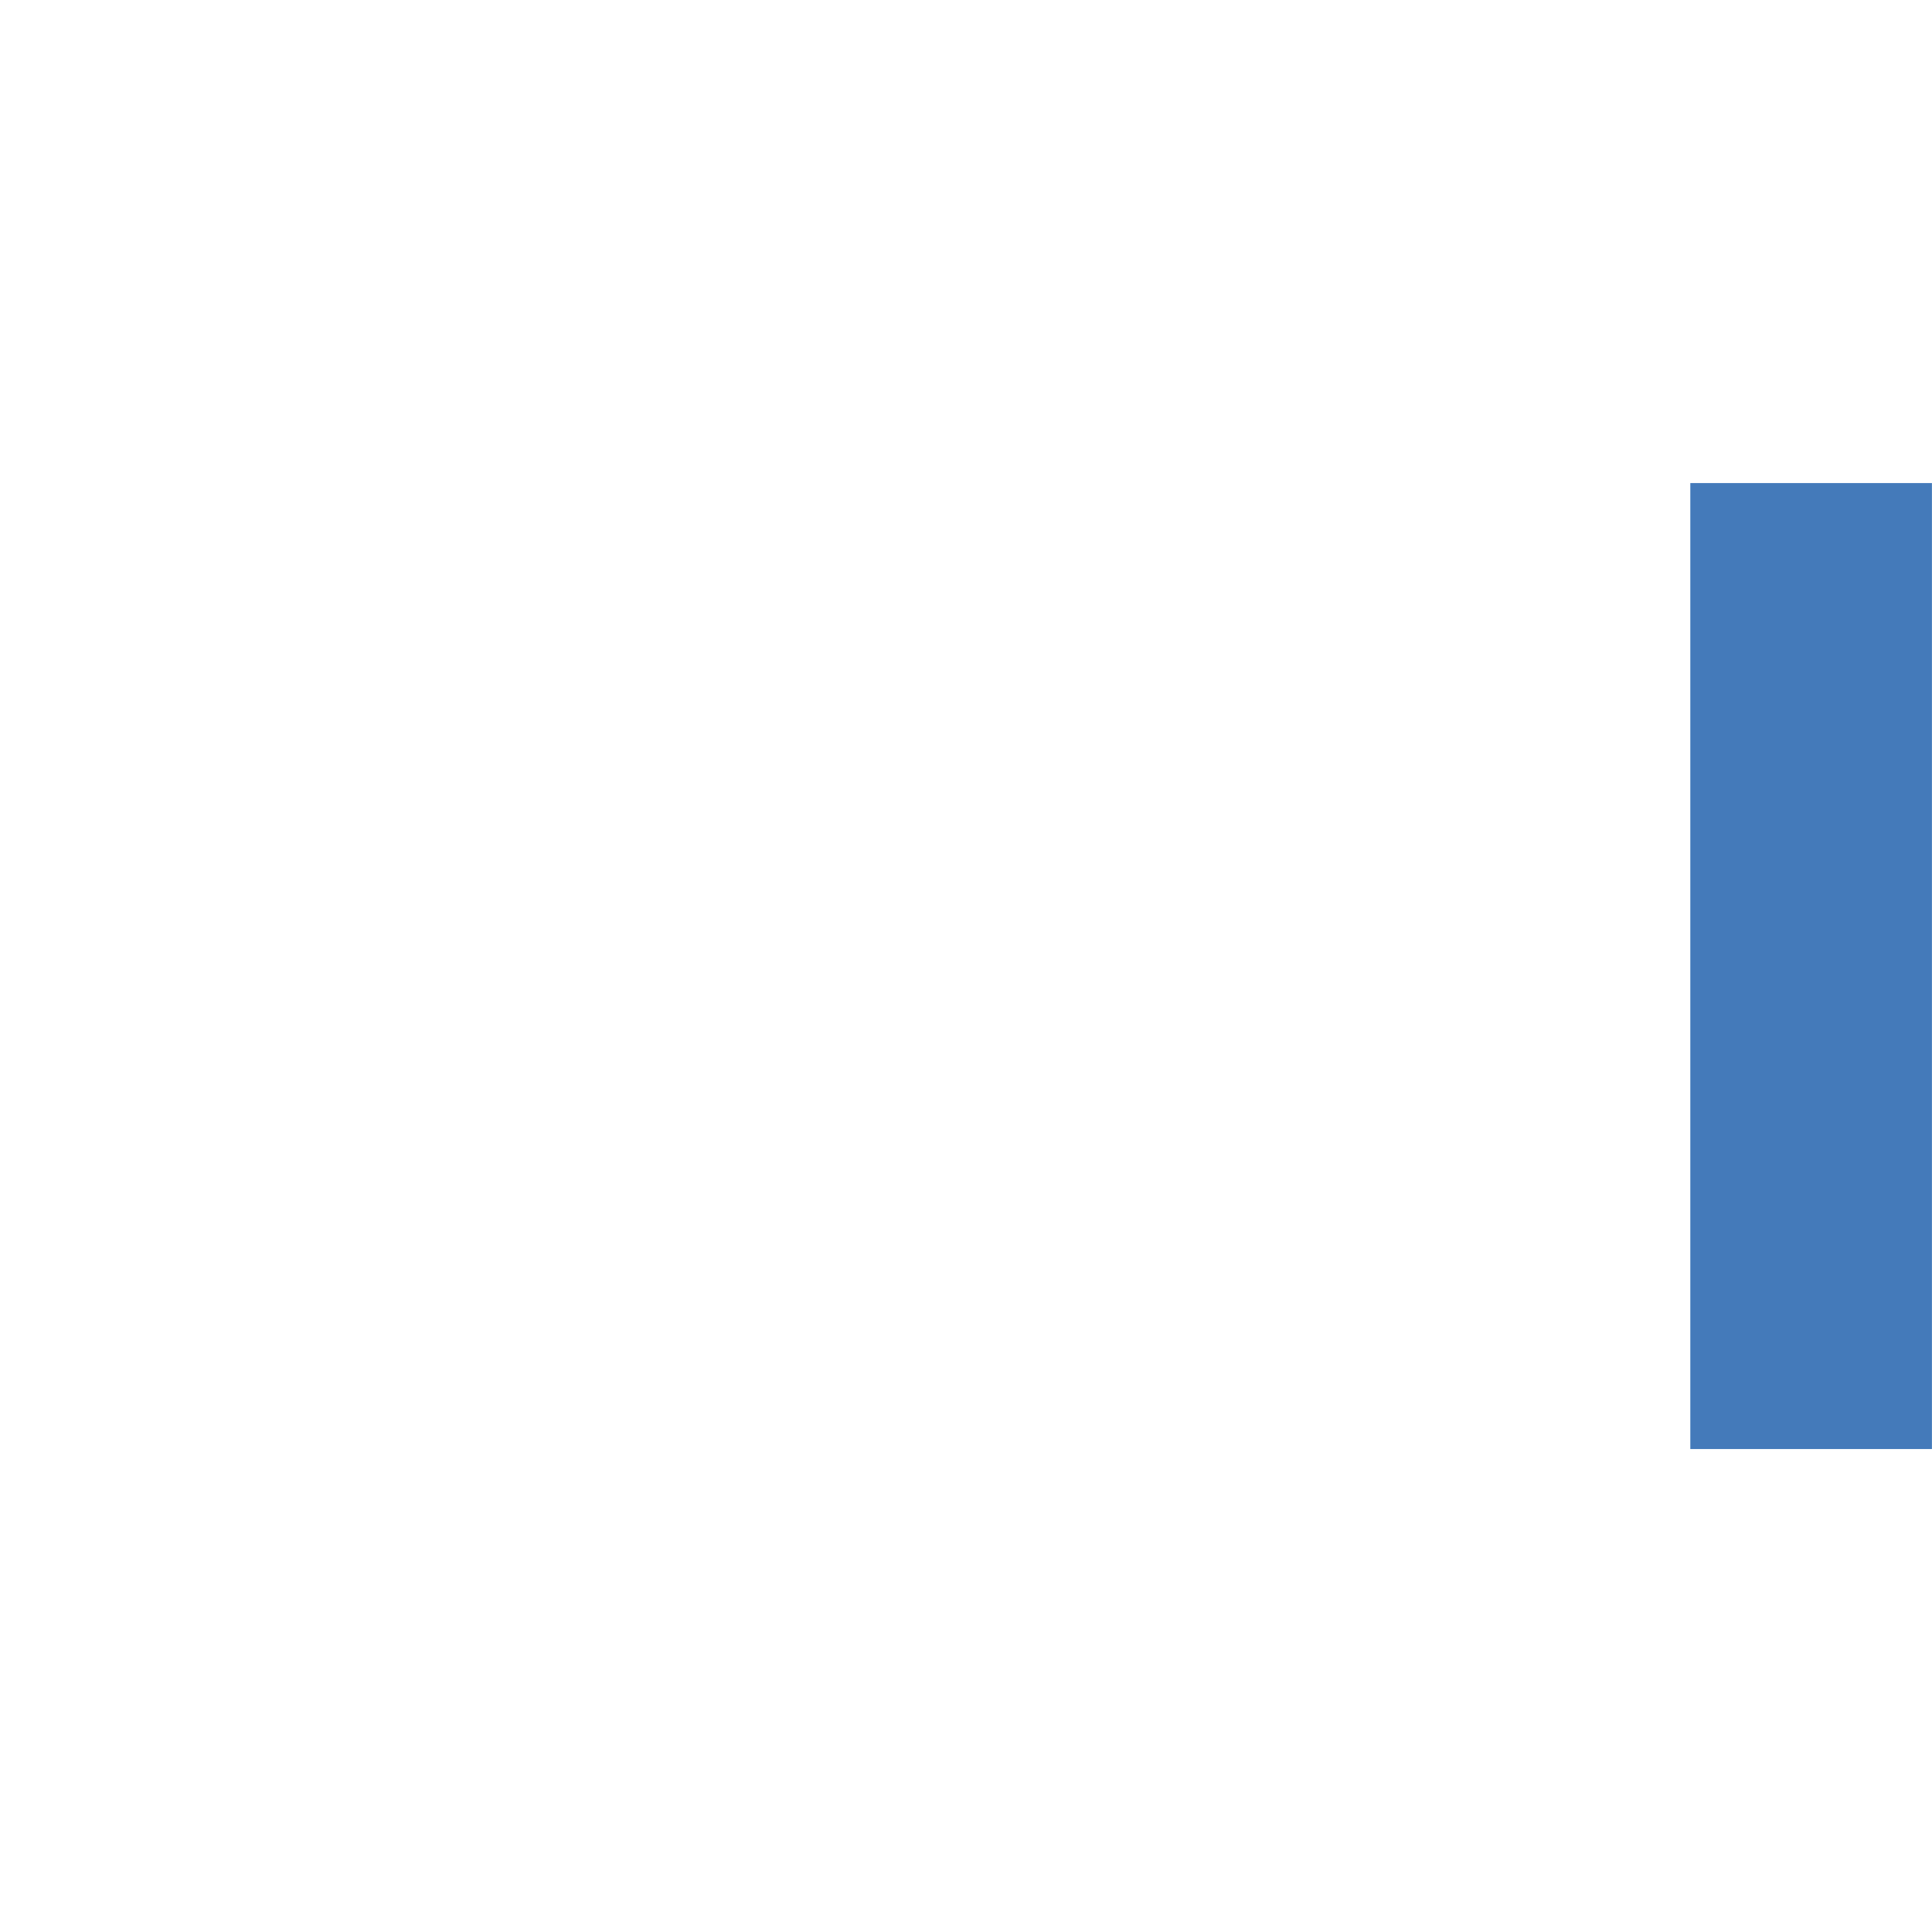
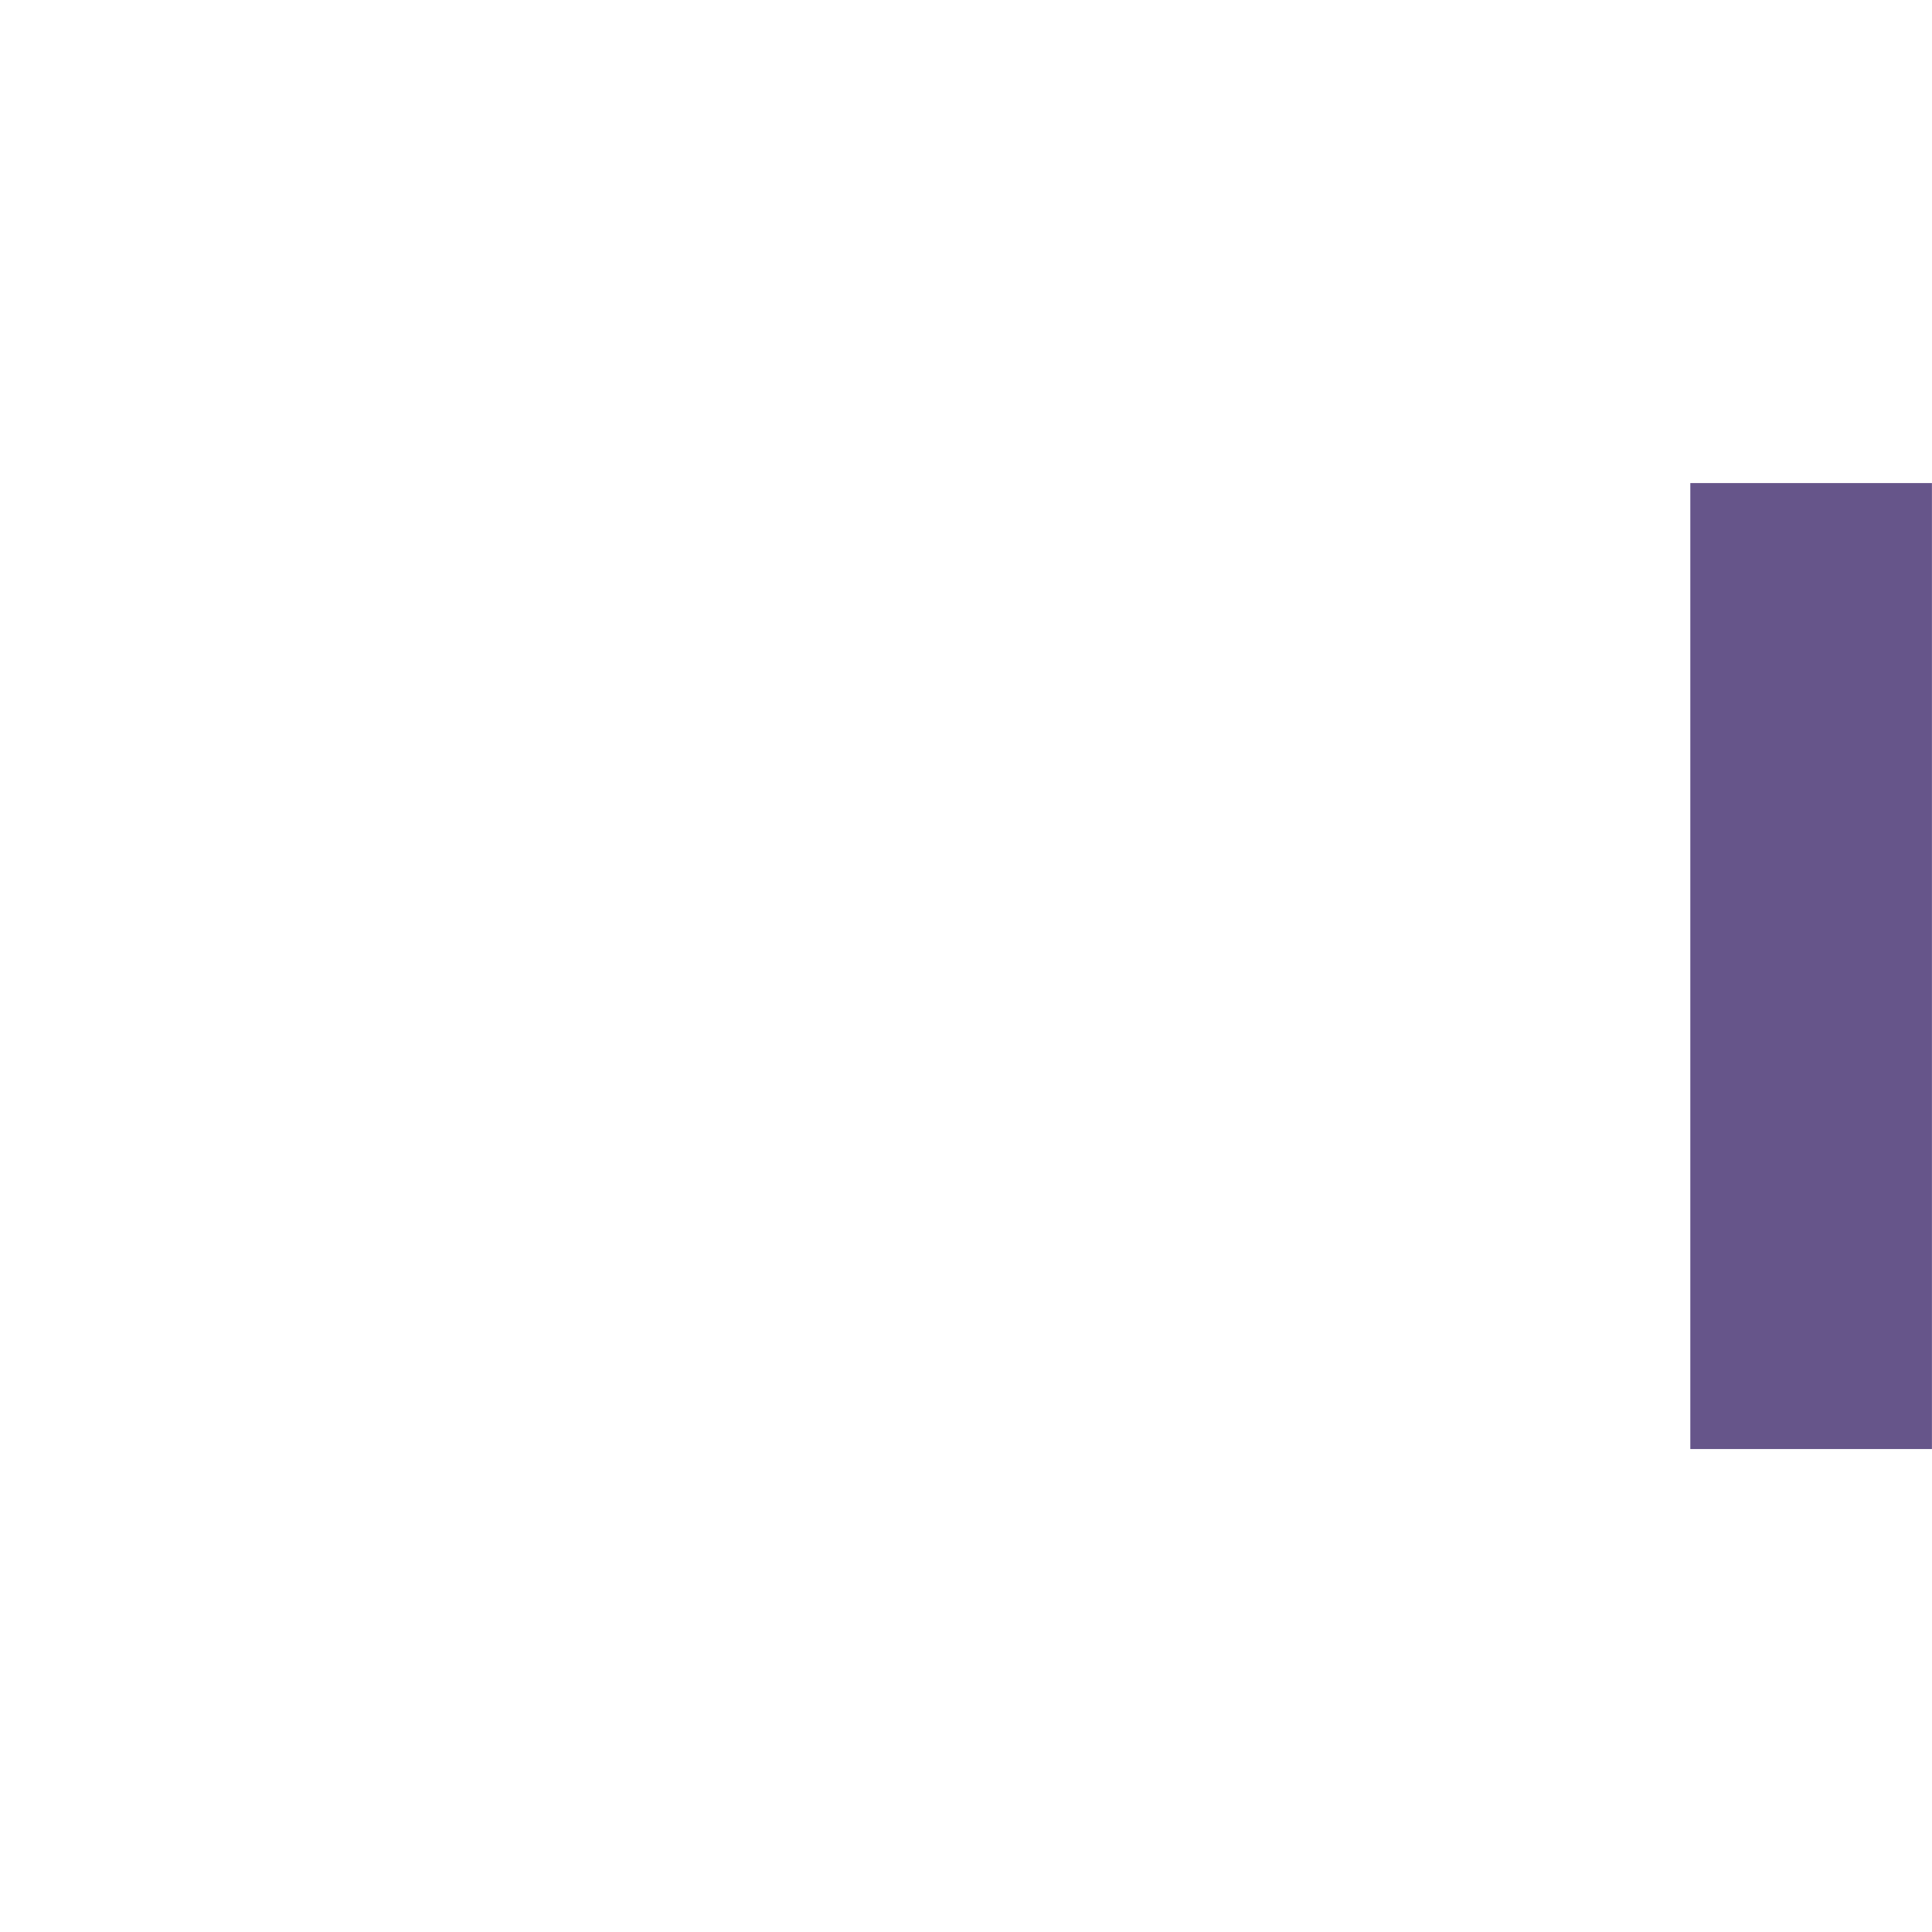
<svg xmlns="http://www.w3.org/2000/svg" xmlns:ns2="http://www.openswatchbook.org/uri/2009/osb" xmlns:xlink="http://www.w3.org/1999/xlink" width="16" height="16" id="svg7355" version="1.1">
  <defs id="defs7357">
    <radialGradient xlink:href="#linearGradient36429" id="radialGradient7461" gradientUnits="userSpaceOnUse" gradientTransform="matrix(1.011539,0,0,0.5758211,-0.3926219,71.83807)" cx="47.429" cy="167.168" fx="47.429" fy="167.168" r="37" />
    <linearGradient id="linearGradient36429">
      <stop id="stop36431" offset="0" style="stop-color:#ffffff;stop-opacity:1;" />
      <stop id="stop36433" offset="1" style="stop-color:#ffffff;stop-opacity:0;" />
    </linearGradient>
    <radialGradient xlink:href="#linearGradient36471" id="radialGradient7463" gradientUnits="userSpaceOnUse" gradientTransform="matrix(1.189155,0,0,0.5551325,-9.281289,36.12653)" cx="49.067" cy="242.504" fx="49.067" fy="242.504" r="37.007" />
    <linearGradient id="linearGradient36471">
      <stop id="stop36473" offset="0" style="stop-color:#ffffff;stop-opacity:1;" />
      <stop id="stop36475" offset="1" style="stop-color:#ffffff;stop-opacity:0;" />
    </linearGradient>
    <radialGradient r="37.007" fy="242.504" fx="49.067" cy="242.504" cx="49.067" gradientTransform="matrix(1.189155,0,0,0.1525213,-9.281289,132.5277)" gradientUnits="userSpaceOnUse" id="radialGradient7488" xlink:href="#linearGradient36471" />
    <linearGradient gradientTransform="translate(-1.3822986e-5,-8.634899)" xlink:href="#selected_bg_color" id="linearGradient4149" x1="167.066" y1="-12.234" x2="167.066" y2="-11" gradientUnits="userSpaceOnUse" />
    <linearGradient id="selected_bg_color" ns2:paint="solid">
-       <stop style="stop-color:#5294e2;stop-opacity:1;" offset="0" id="stop4147" />
+       <stop style="stop-color:#7c67a8;stop-opacity:1;" offset="0" id="stop4147" />
    </linearGradient>
  </defs>
  <g id="layer1" transform="matrix(1.621328,0,0,1.621328,-431.6347,-376.5527)">
    <g style="display:inline" id="g30864" transform="translate(255.223,70.11809)">
      <rect style="display:inline;opacity:1;fill:url(#linearGradient4149);fill-opacity:1;stroke:none" id="rect4147-3" width="4.934" height="1.234" x="164.599" y="-20.868" rx="0" transform="matrix(0,1,-1,0,0,0)" />
      <rect style="display:inline;opacity:1;fill:#000000;fill-opacity:0.176;stroke:none" id="rect4147-9" width="4.934" height="1.234" x="164.599" y="-20.868" rx="0" transform="matrix(0,1,-1,0,0,0)" />
    </g>
  </g>
</svg>
